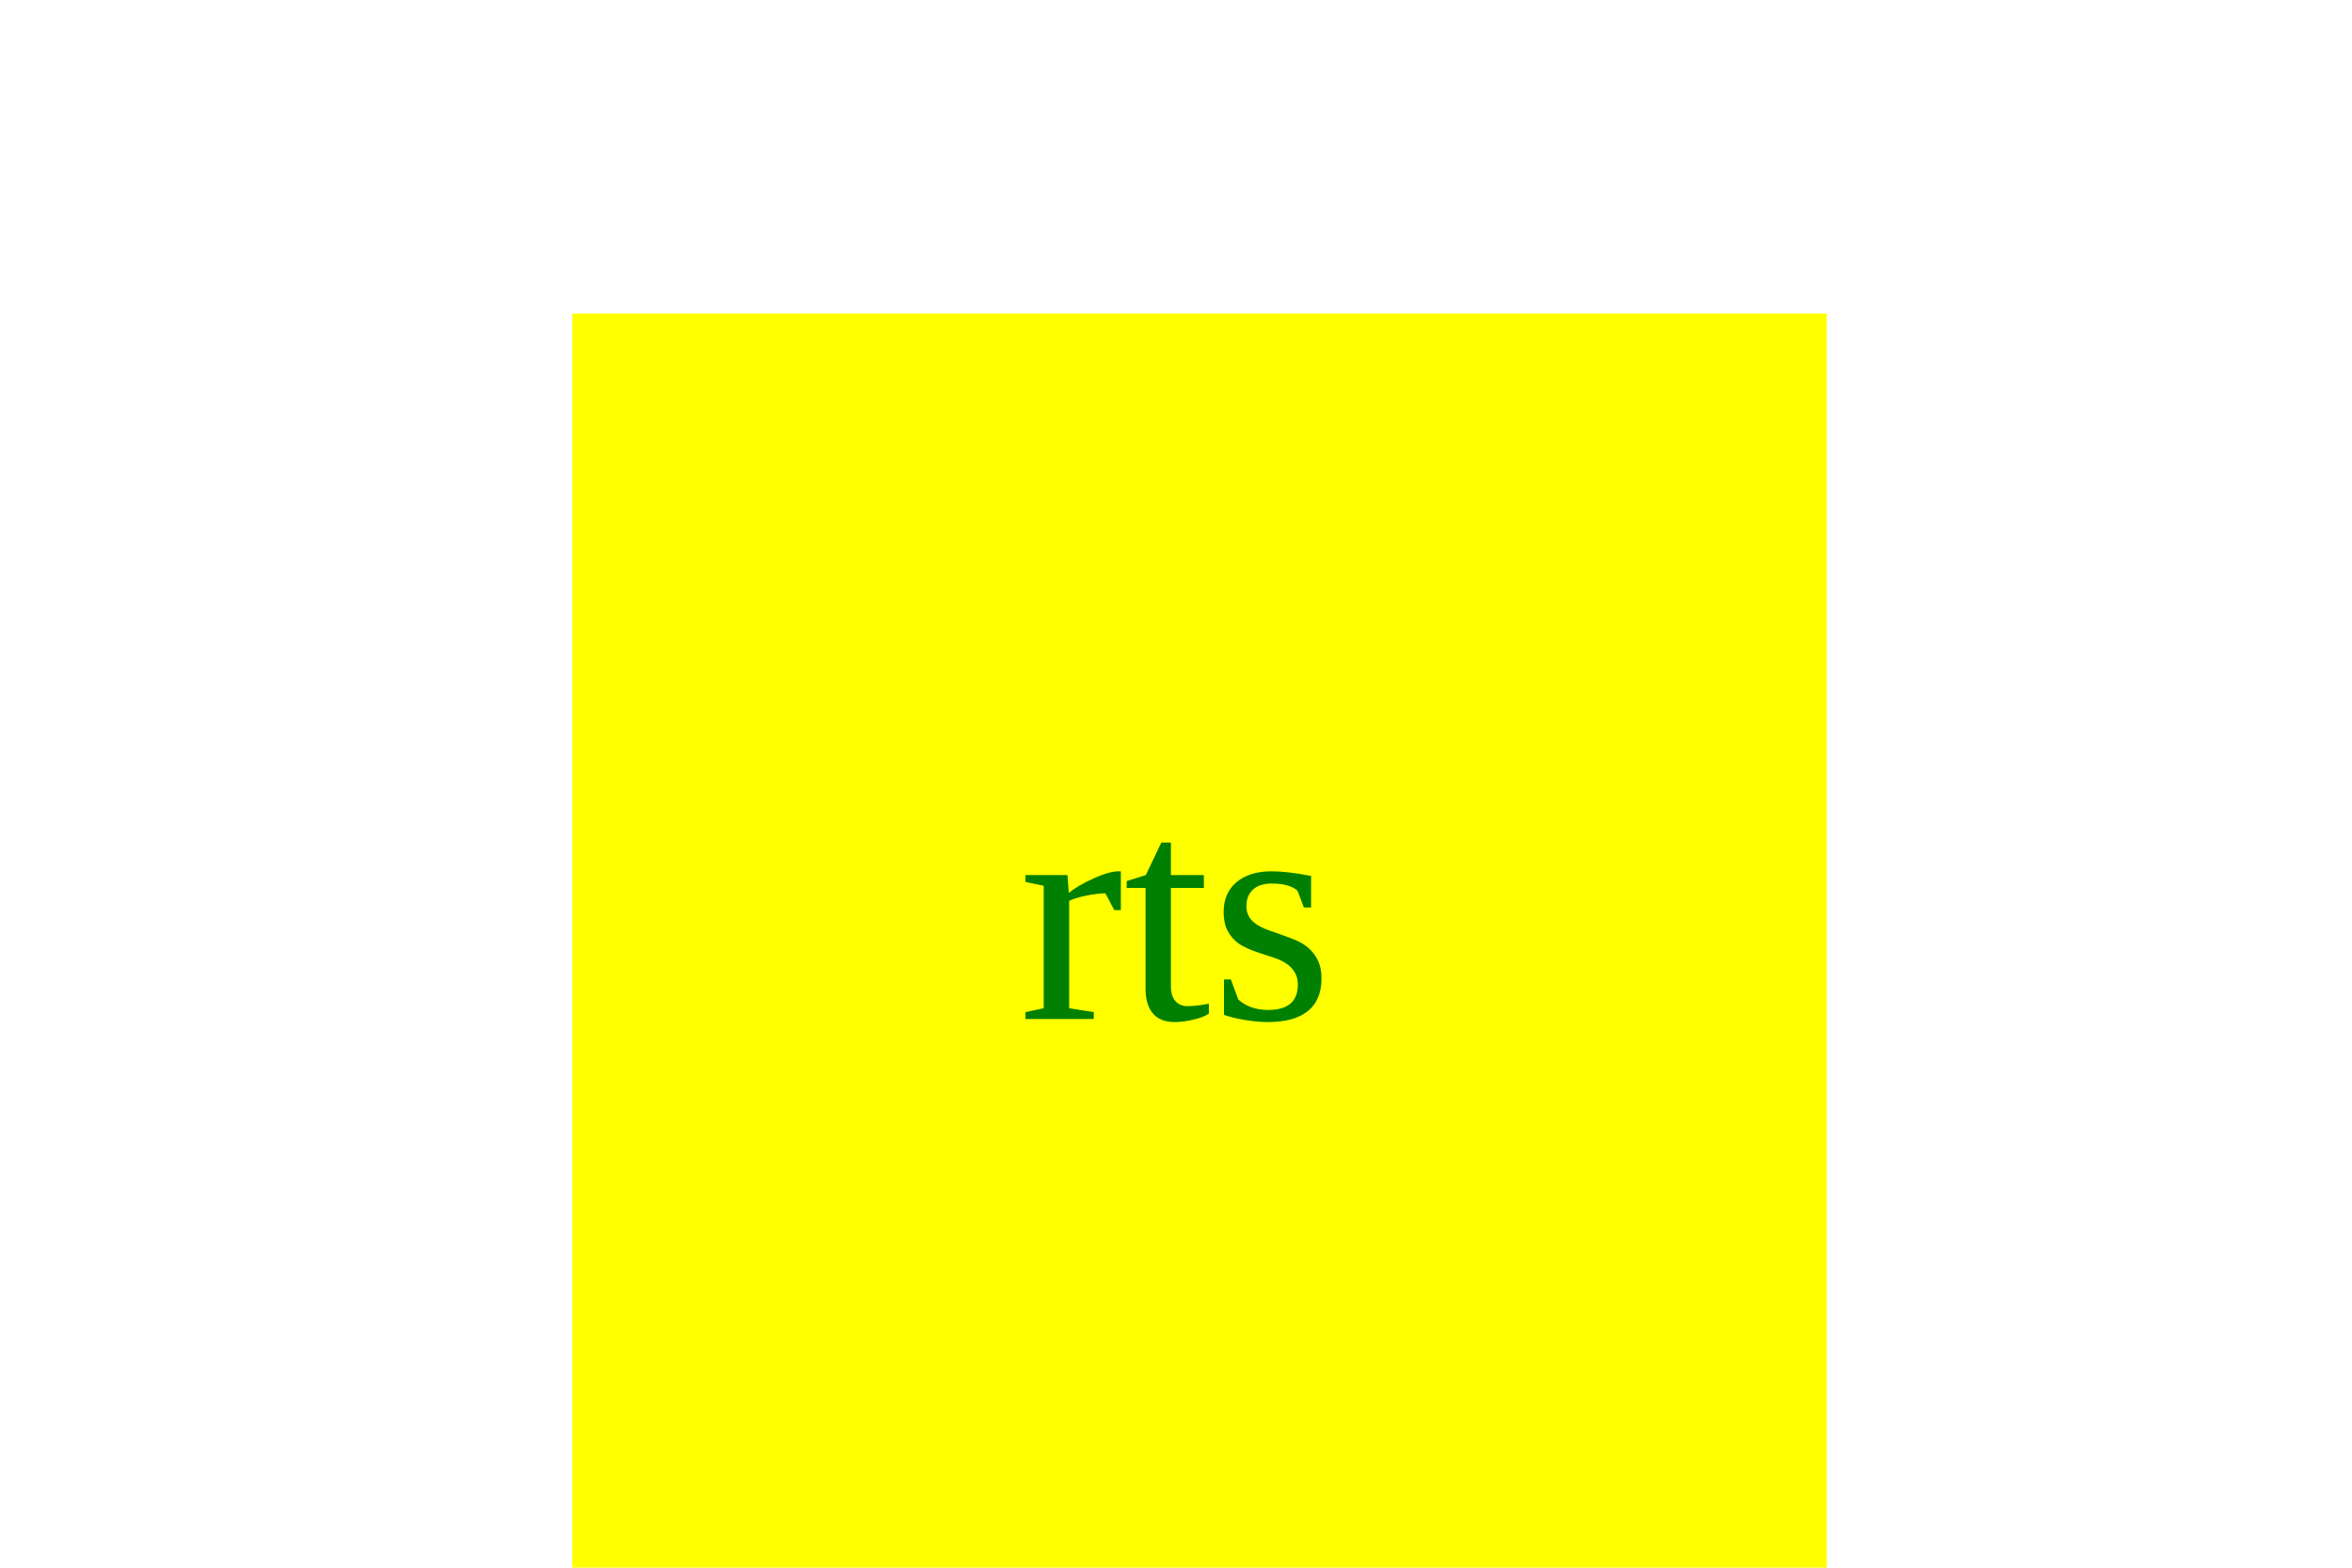
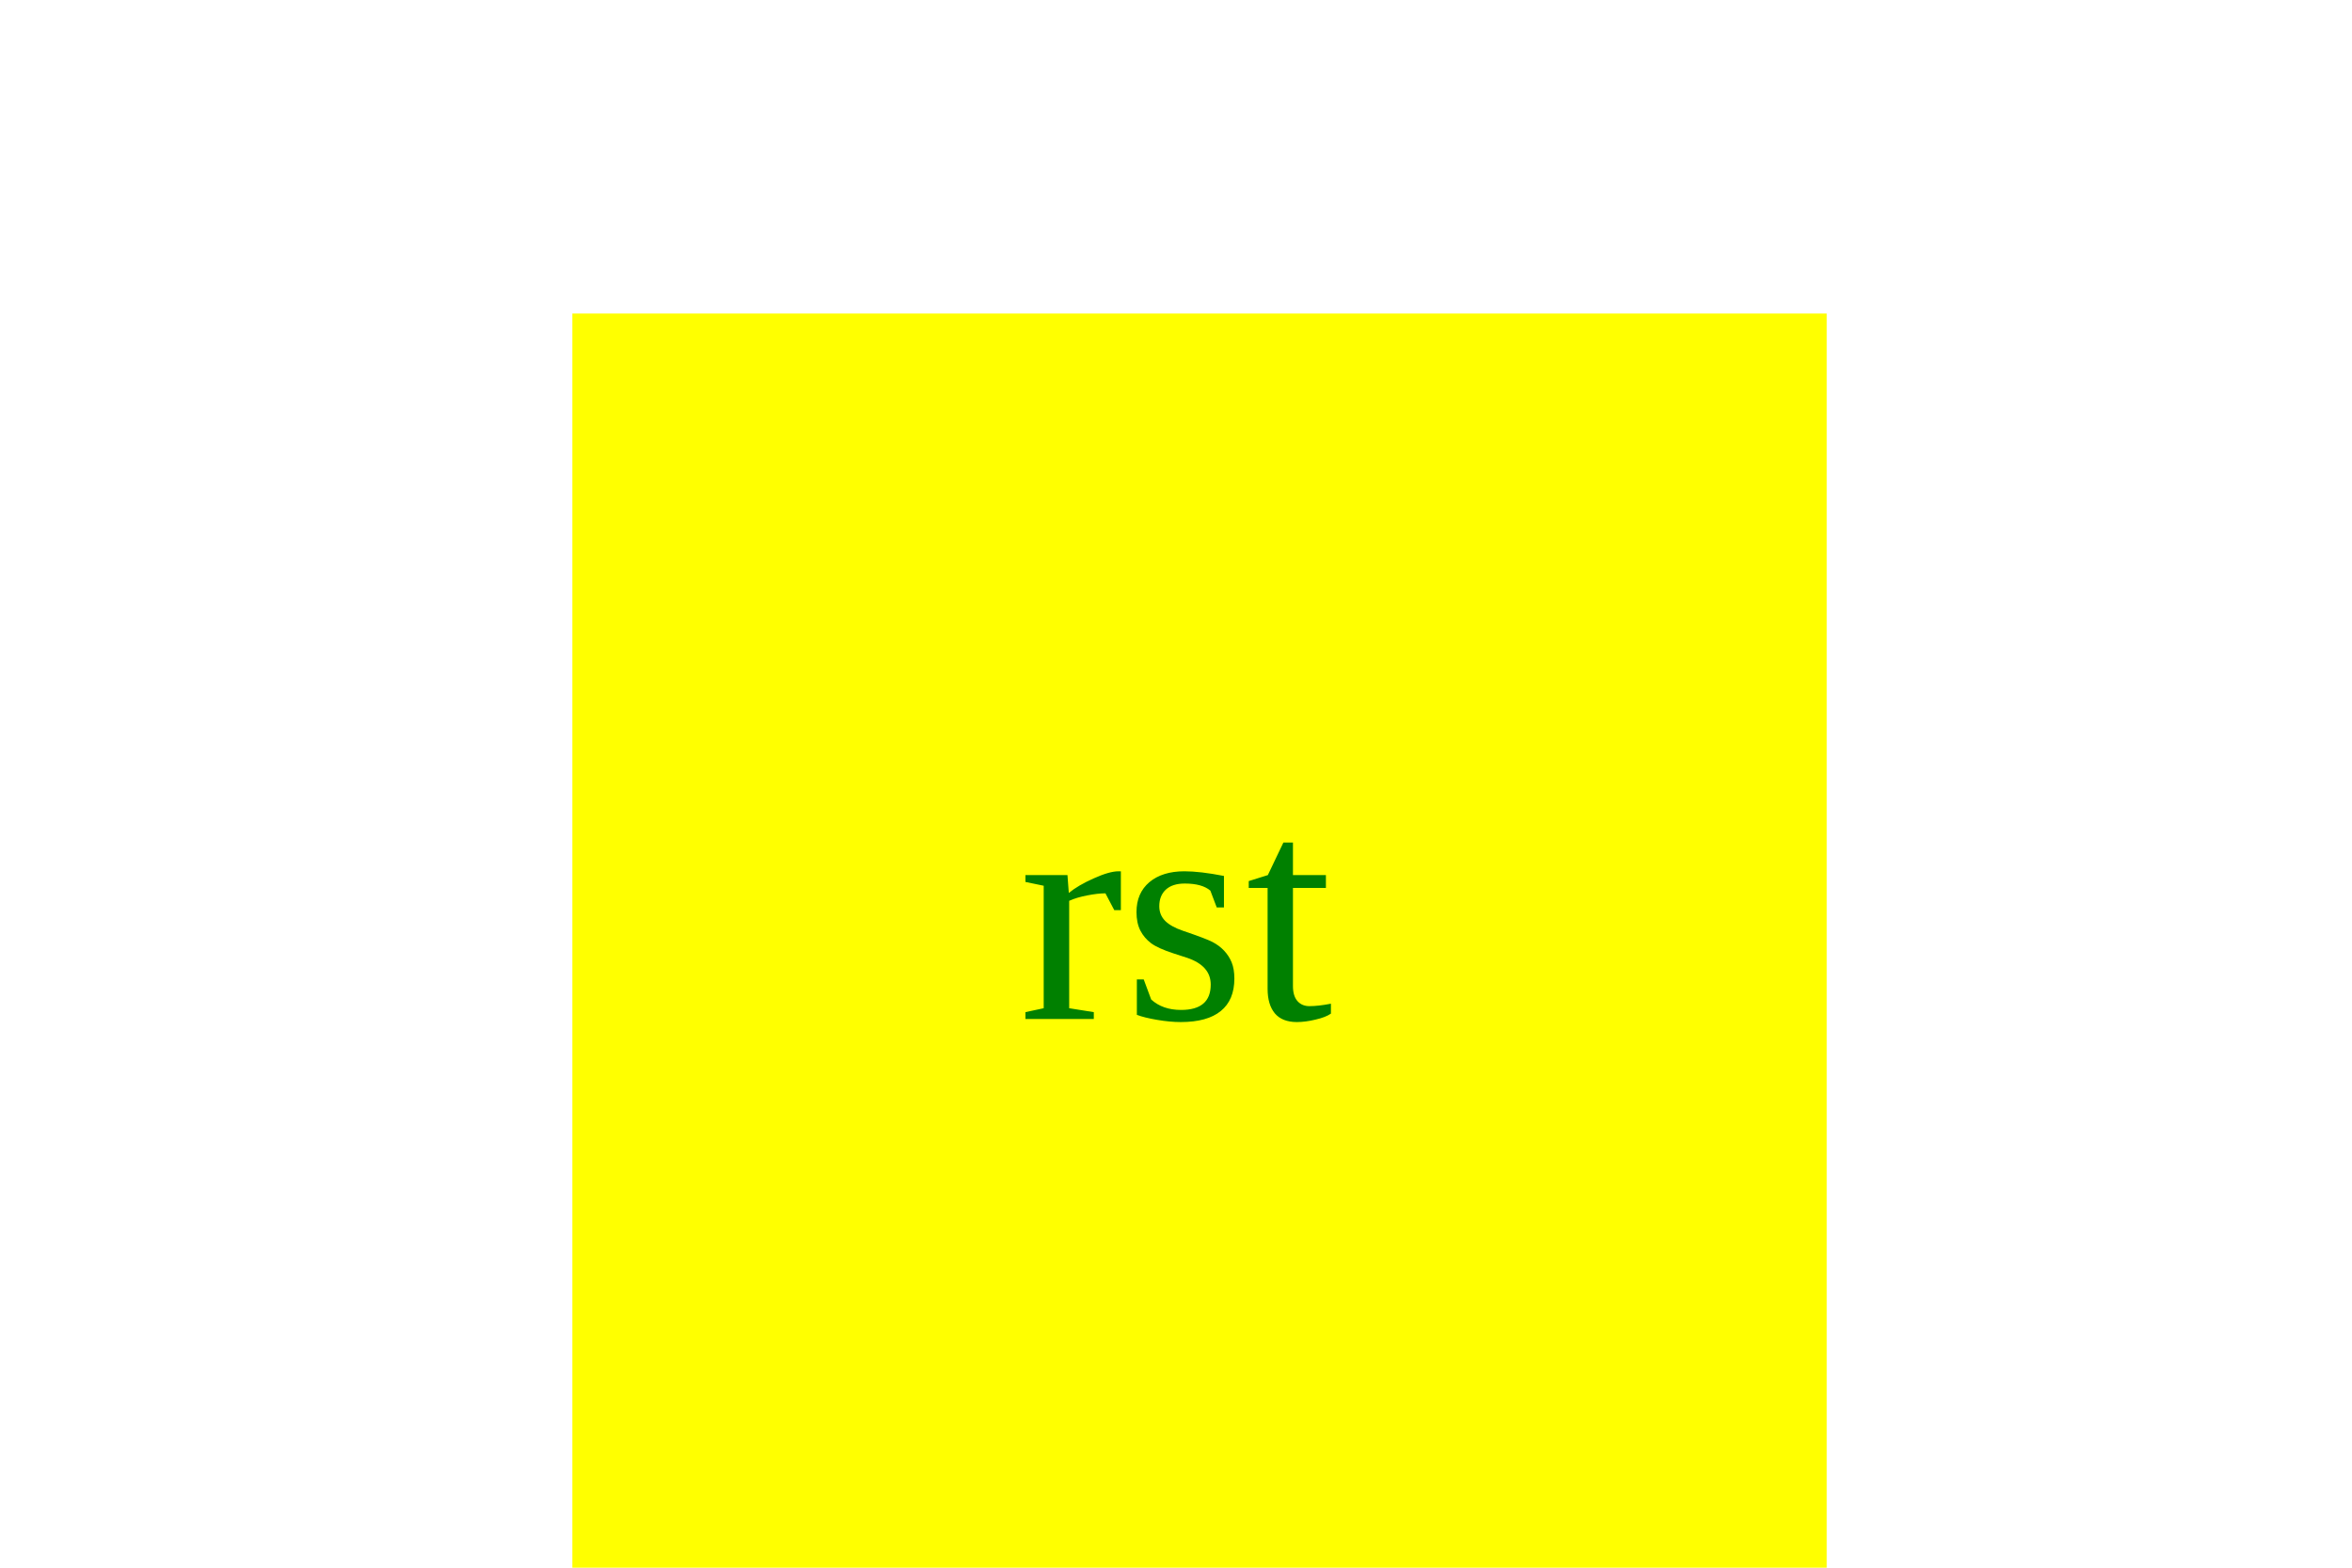
<svg xmlns="http://www.w3.org/2000/svg" version="1.1" width="300" height="200">
  <g>Square<rect x="73" y="40" width="160" height="160" fill="yellow" />
-     <text x="150" y="130" text-anchor="middle" font-size="40" fill="green">rts</text>
+     <text x="150" y="130" text-anchor="middle" font-size="40" fill="green">rst</text>
  </g>
</svg>
